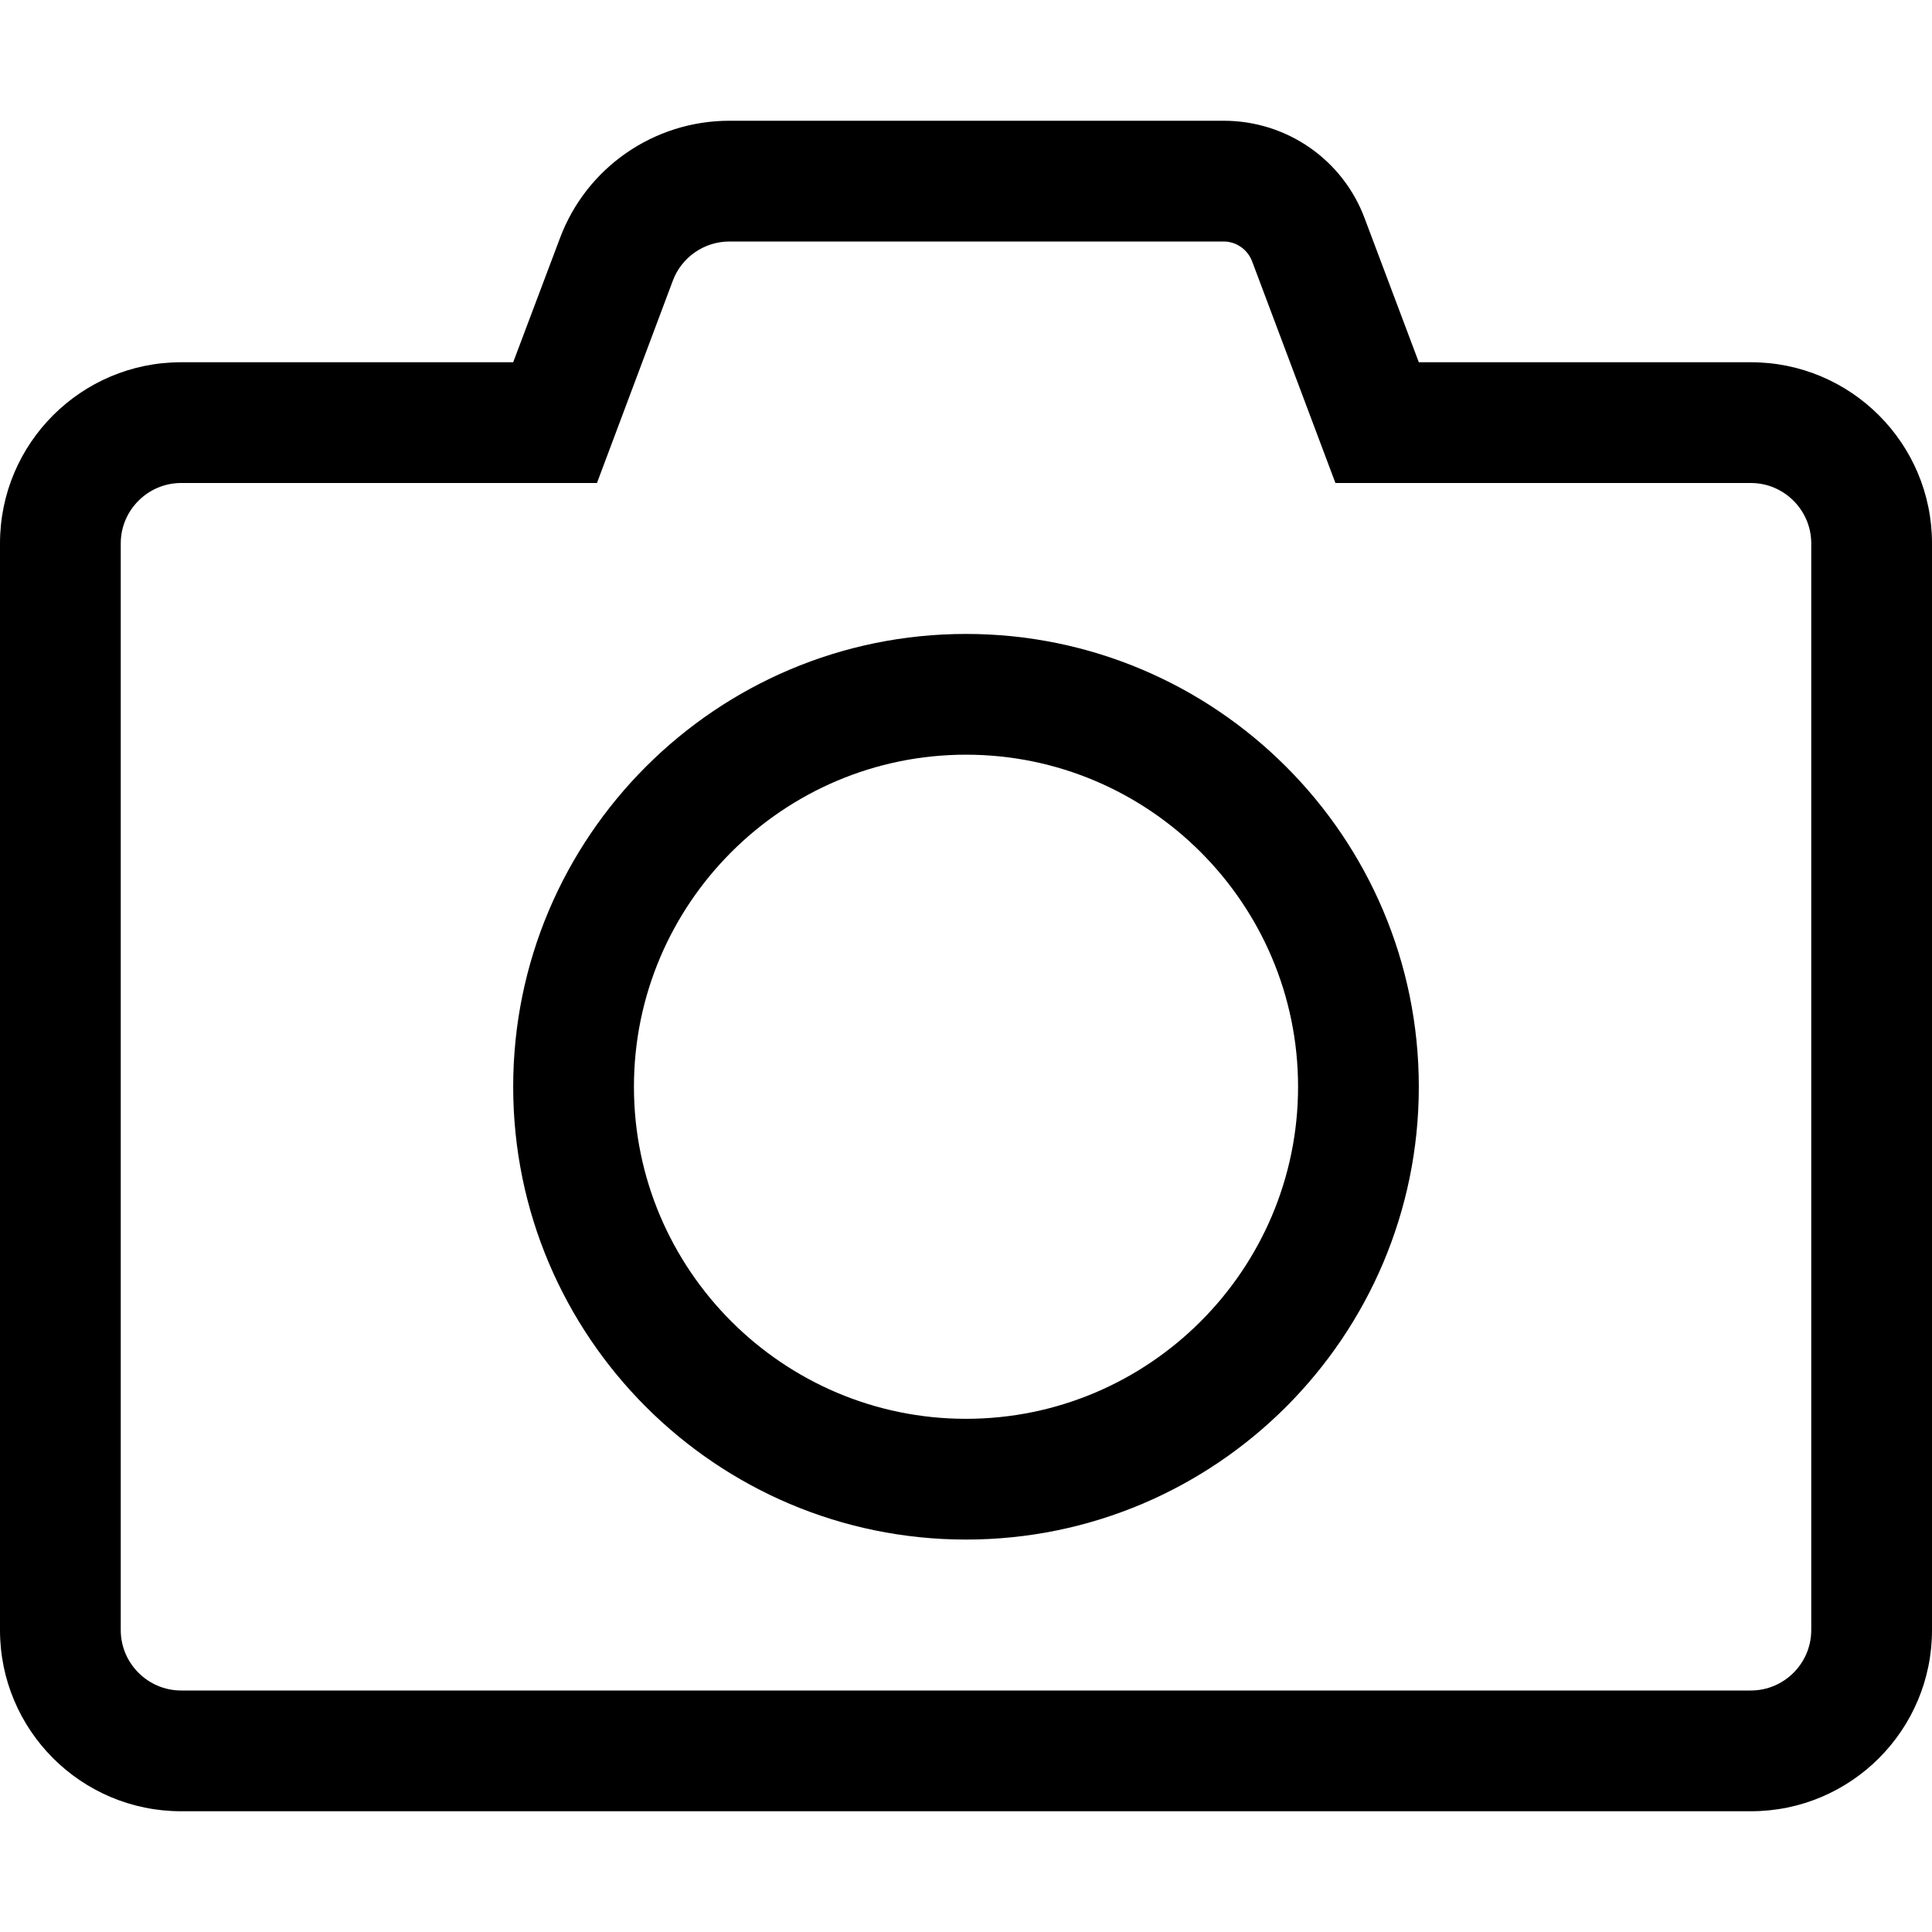
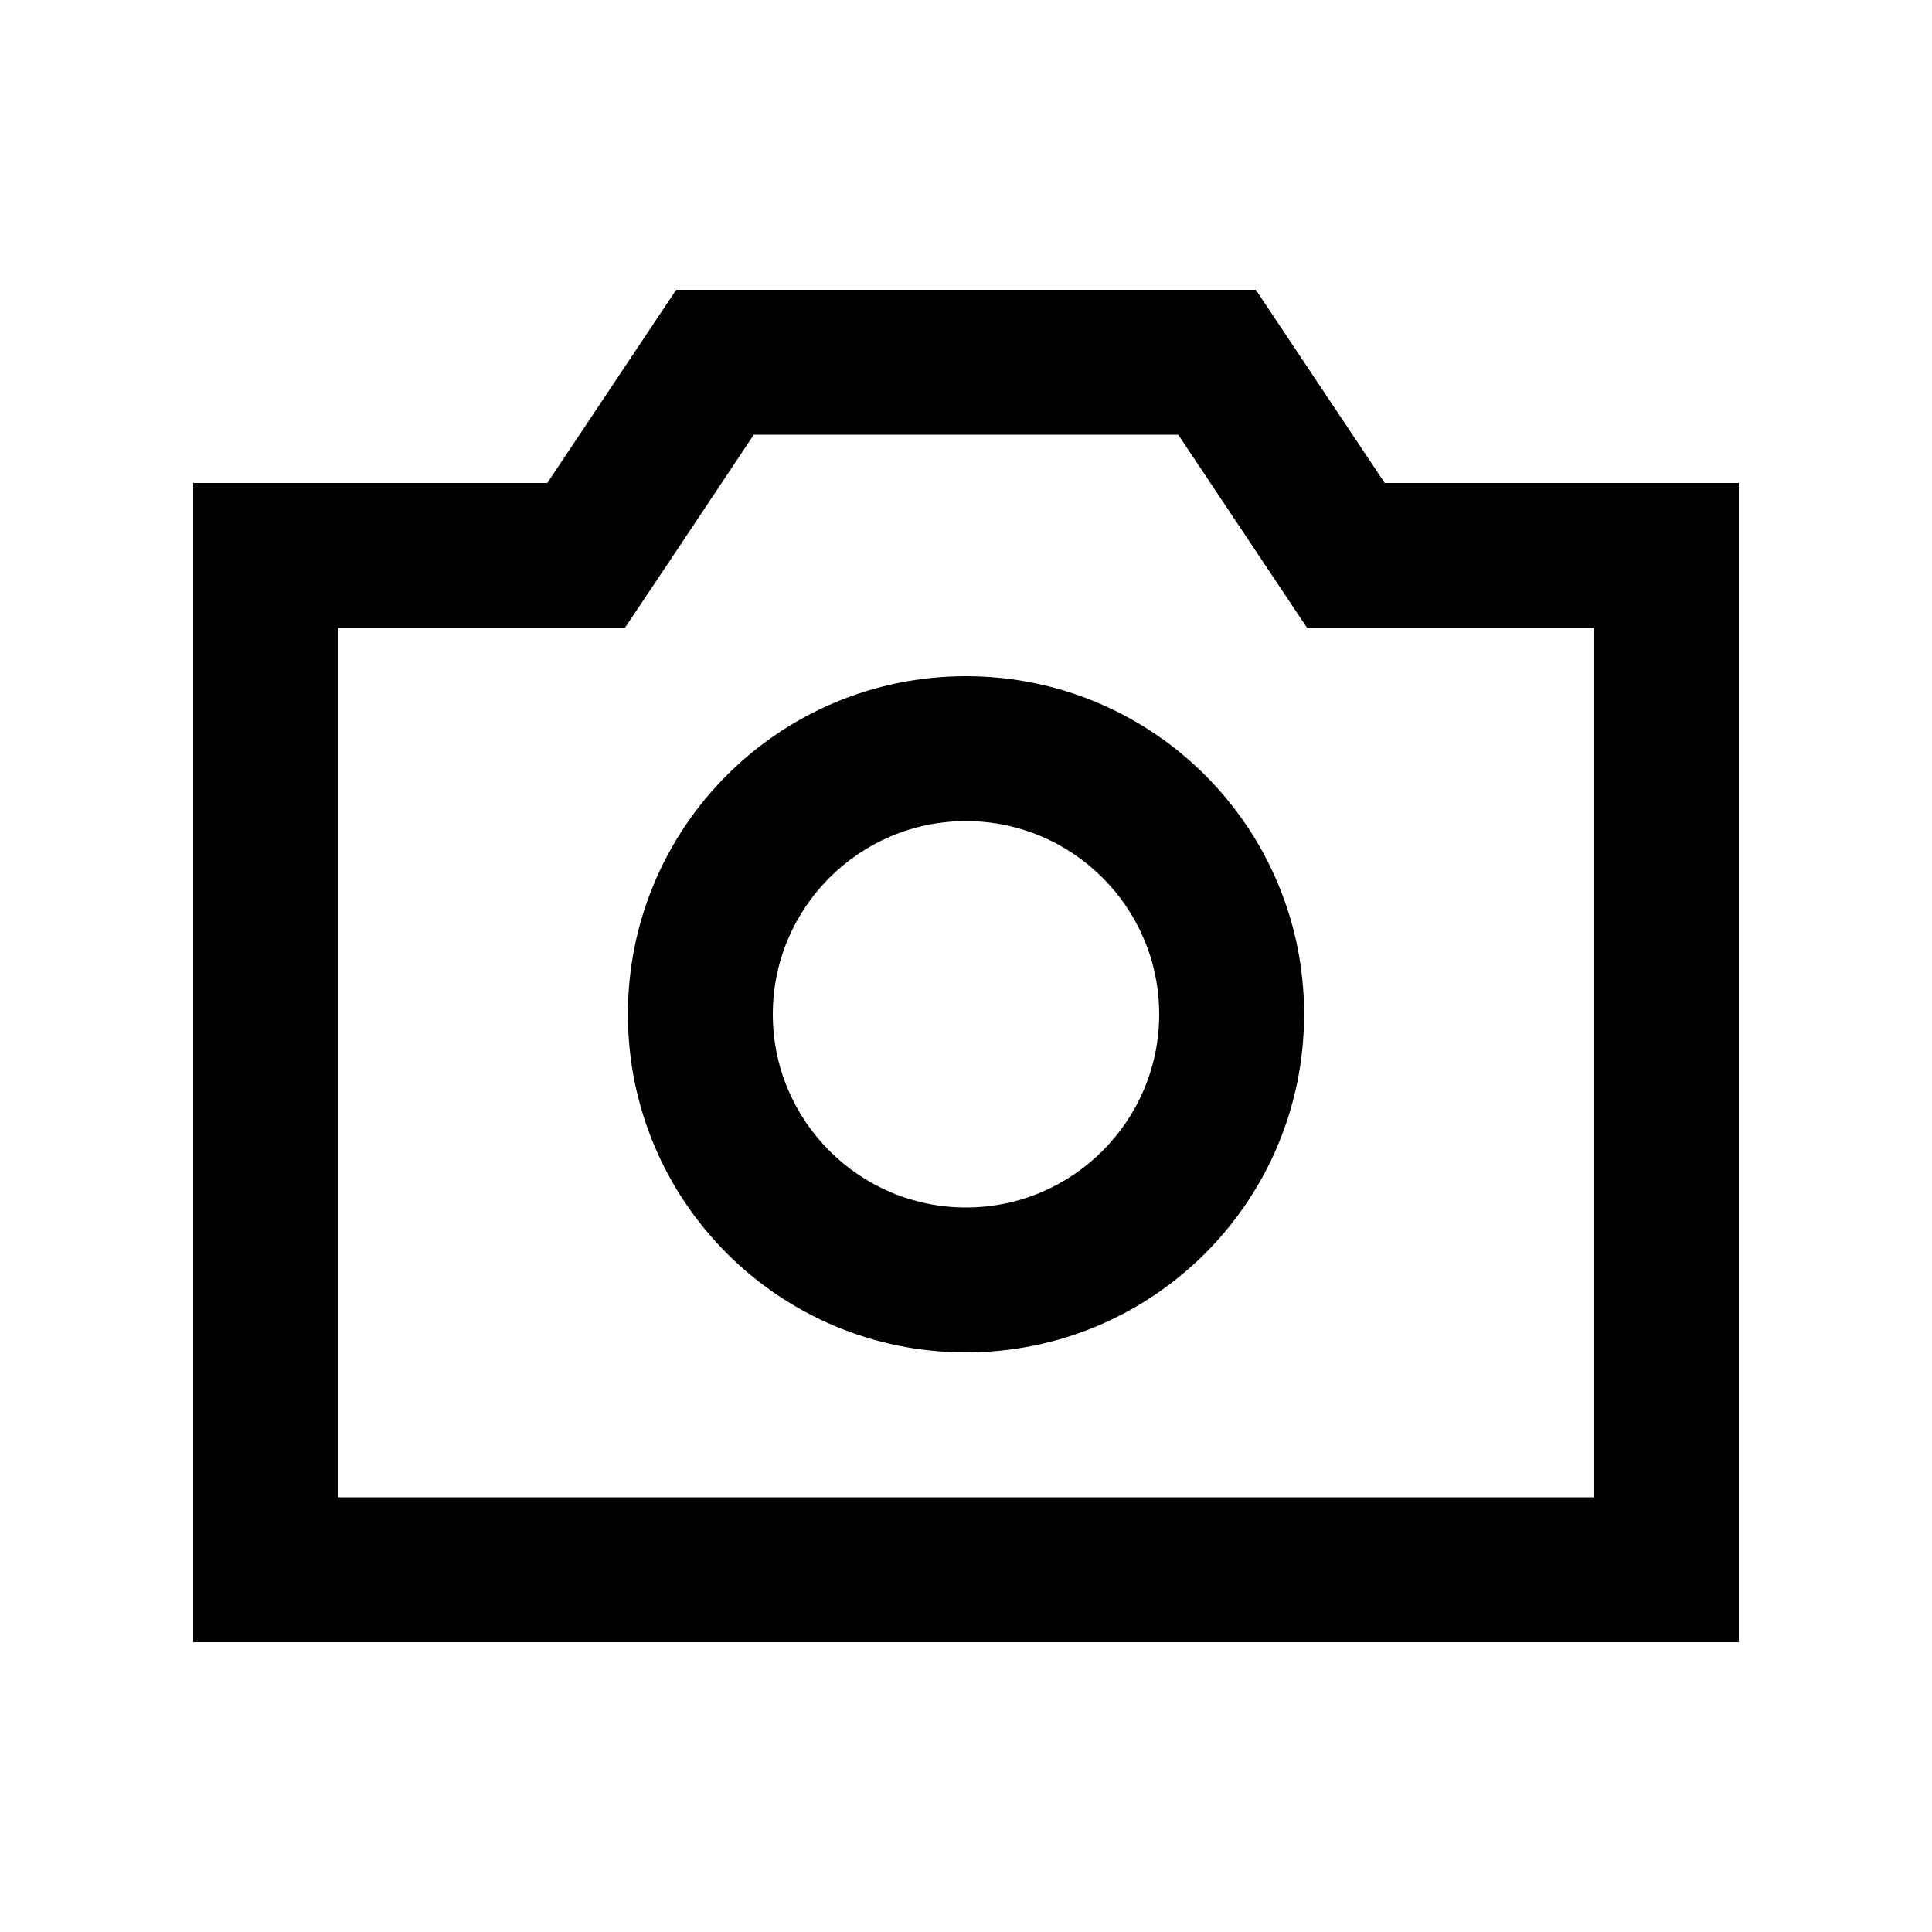
- <svg xmlns="http://www.w3.org/2000/svg" aria-hidden="true" focusable="false" data-prefix="fal" data-icon="camera" class="svg-inline--fa fa-camera fa-w-16" role="img" viewBox="0 0 512 512">
-   <path d="M324.3 64c3.3 0 6.3 2.1 7.5 5.2l22.1 58.8H464c8.8 0 16 7.2 16 16v288c0 8.8-7.2 16-16 16H48c-8.8 0-16-7.2-16-16V144c0-8.8 7.2-16 16-16h110.2l20.1-53.6c2.3-6.2 8.3-10.4 15-10.4h131m0-32h-131c-20 0-37.9 12.4-44.9 31.1L136 96H48c-26.5 0-48 21.5-48 48v288c0 26.5 21.5 48 48 48h416c26.5 0 48-21.5 48-48V144c0-26.5-21.5-48-48-48h-88l-14.3-38c-5.8-15.7-20.7-26-37.4-26zM256 408c-66.2 0-120-53.8-120-120s53.8-120 120-120 120 53.8 120 120-53.8 120-120 120zm0-208c-48.5 0-88 39.5-88 88s39.5 88 88 88 88-39.5 88-88-39.5-88-88-88z" />
+ <svg xmlns="http://www.w3.org/2000/svg" viewBox="0 0 640 640">
+   <path d="M416 96L458.7 160L576 160L576 544L64 544L64 160L181.3 160L224 96L416 96zM458.7 208L433 208C425.9 197.3 411.6 176 390.3 144L249.7 144C228.4 176 214.2 197.3 207 208L112 208L112 496L528 496L528 208L458.7 208zM320 224C381.9 224 432 274.1 432 336C432 397.9 381.9 448 320 448C258.1 448 208 397.9 208 336C208 274.1 258.1 224 320 224zM384 336C384 300.7 355.3 272 320 272C284.7 272 256 300.7 256 336C256 371.3 284.7 400 320 400C355.3 400 384 371.3 384 336z" />
</svg>
